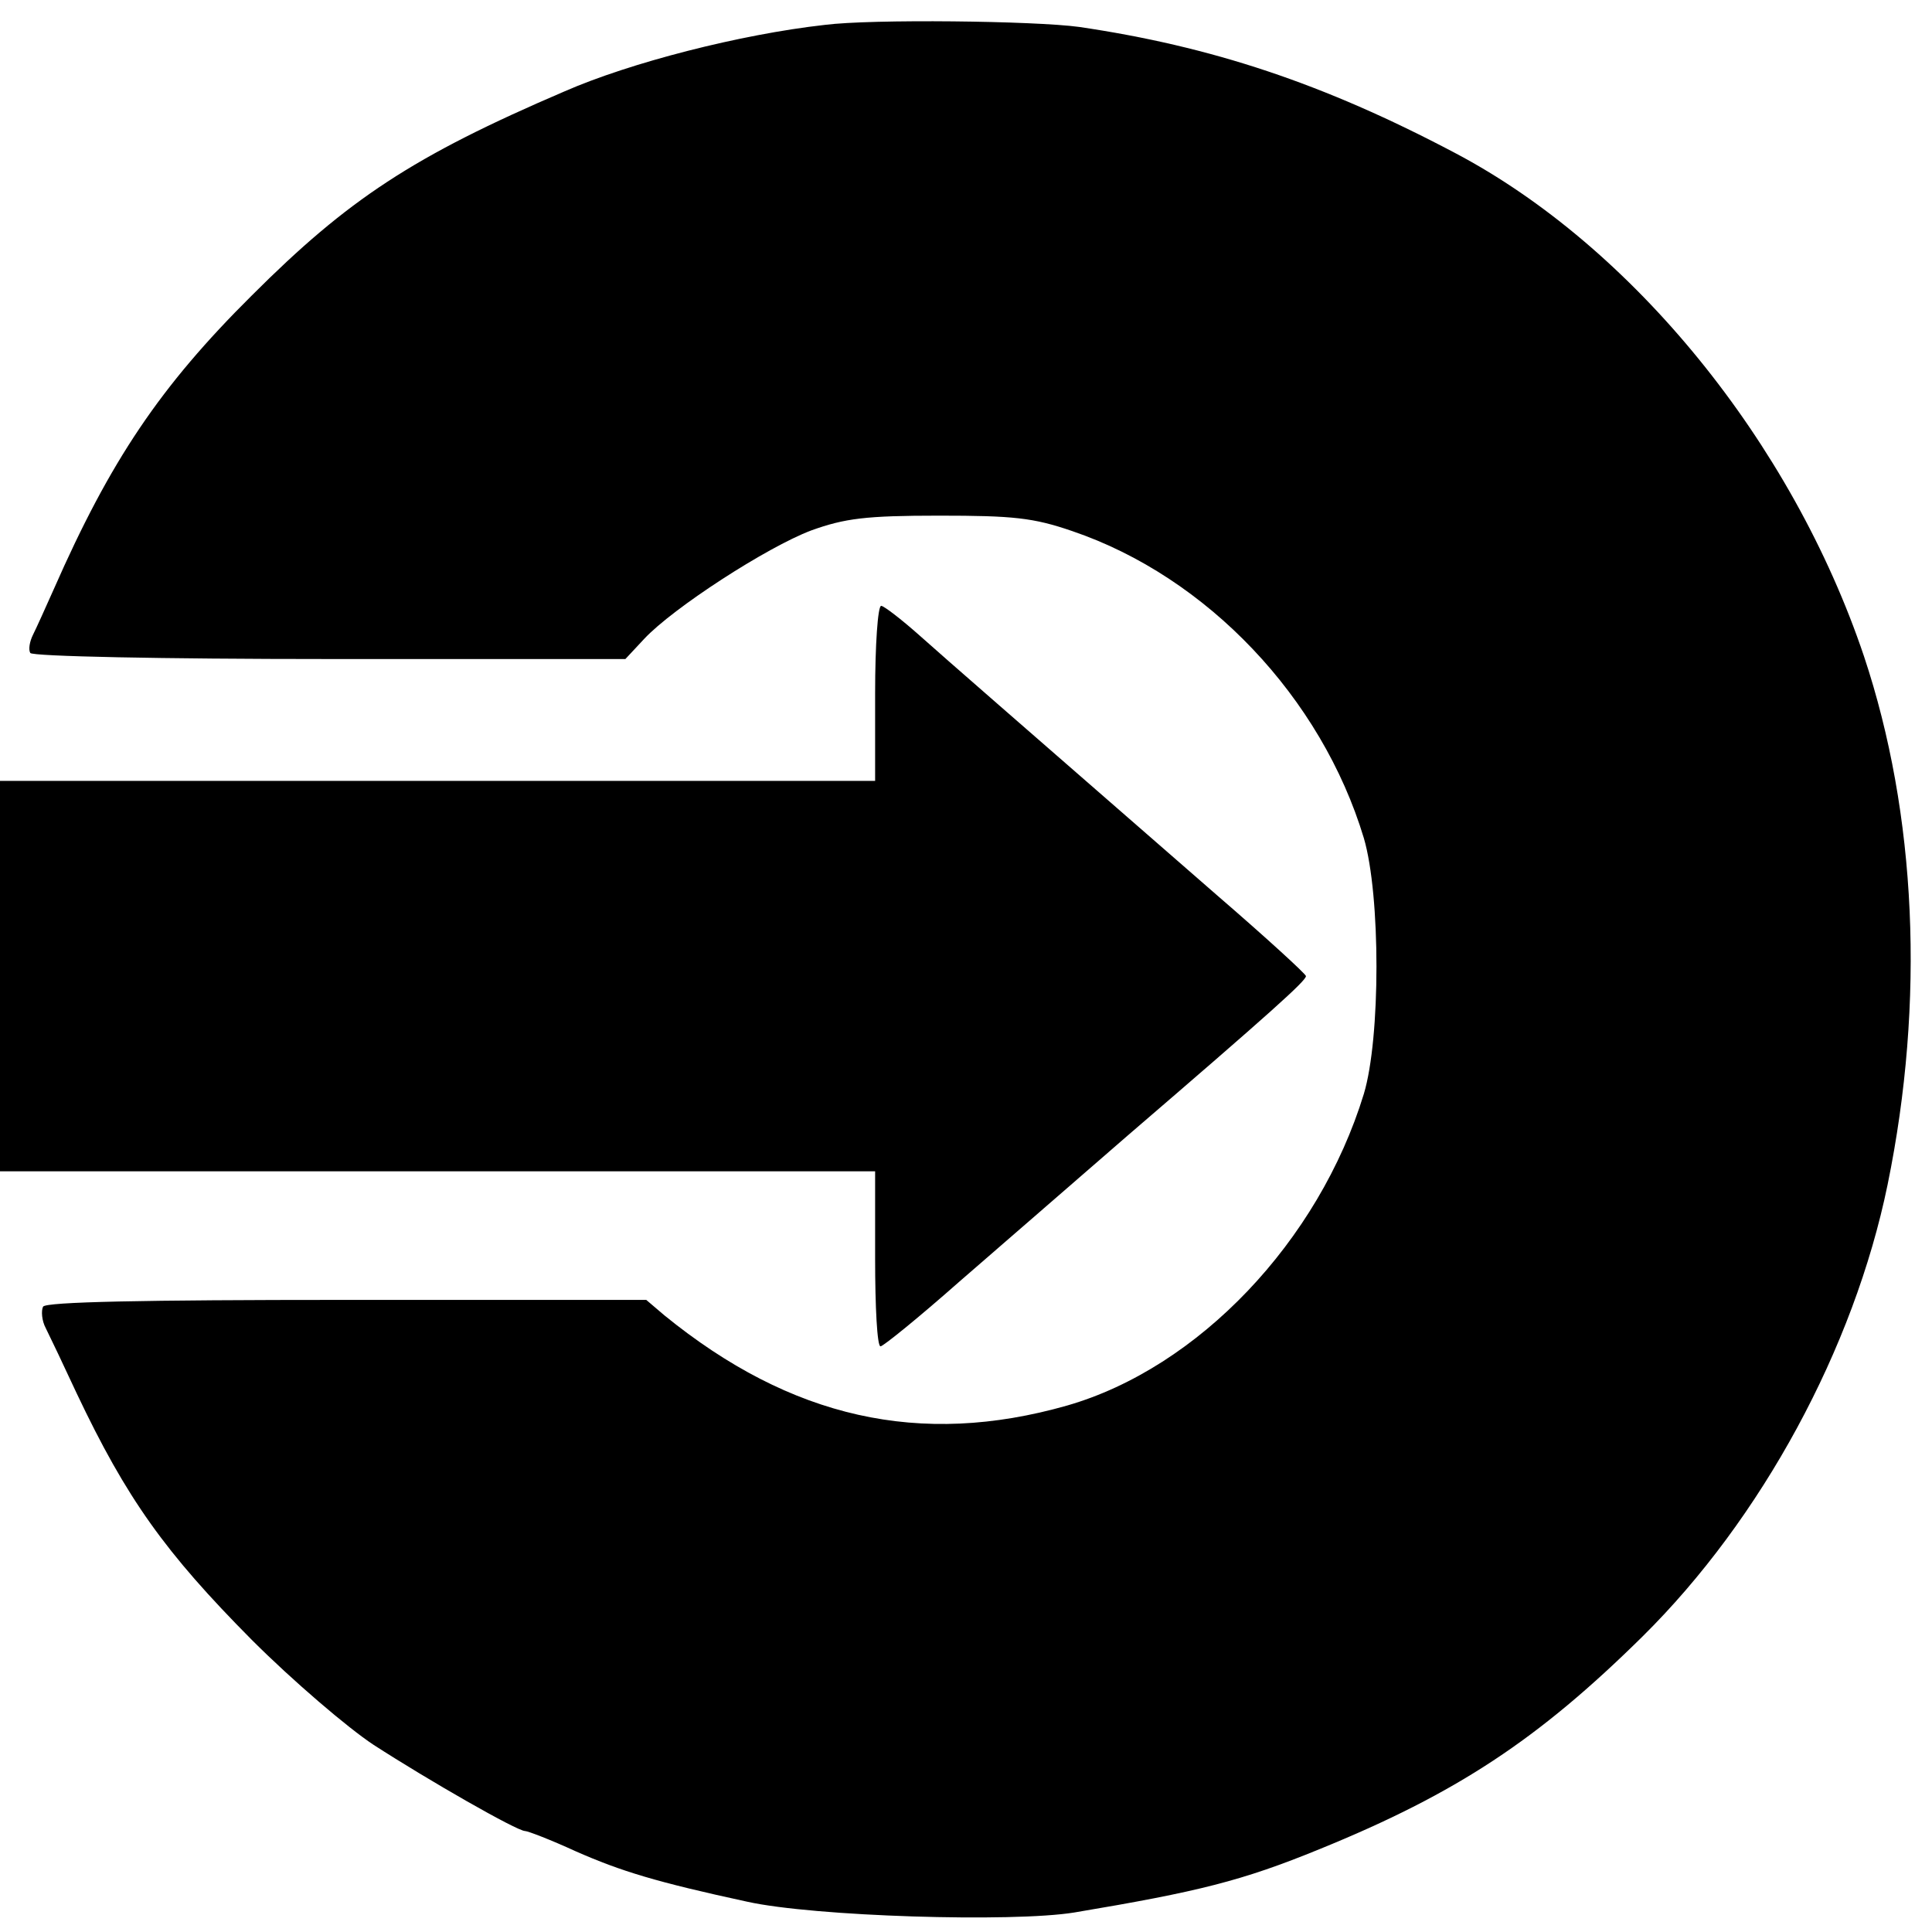
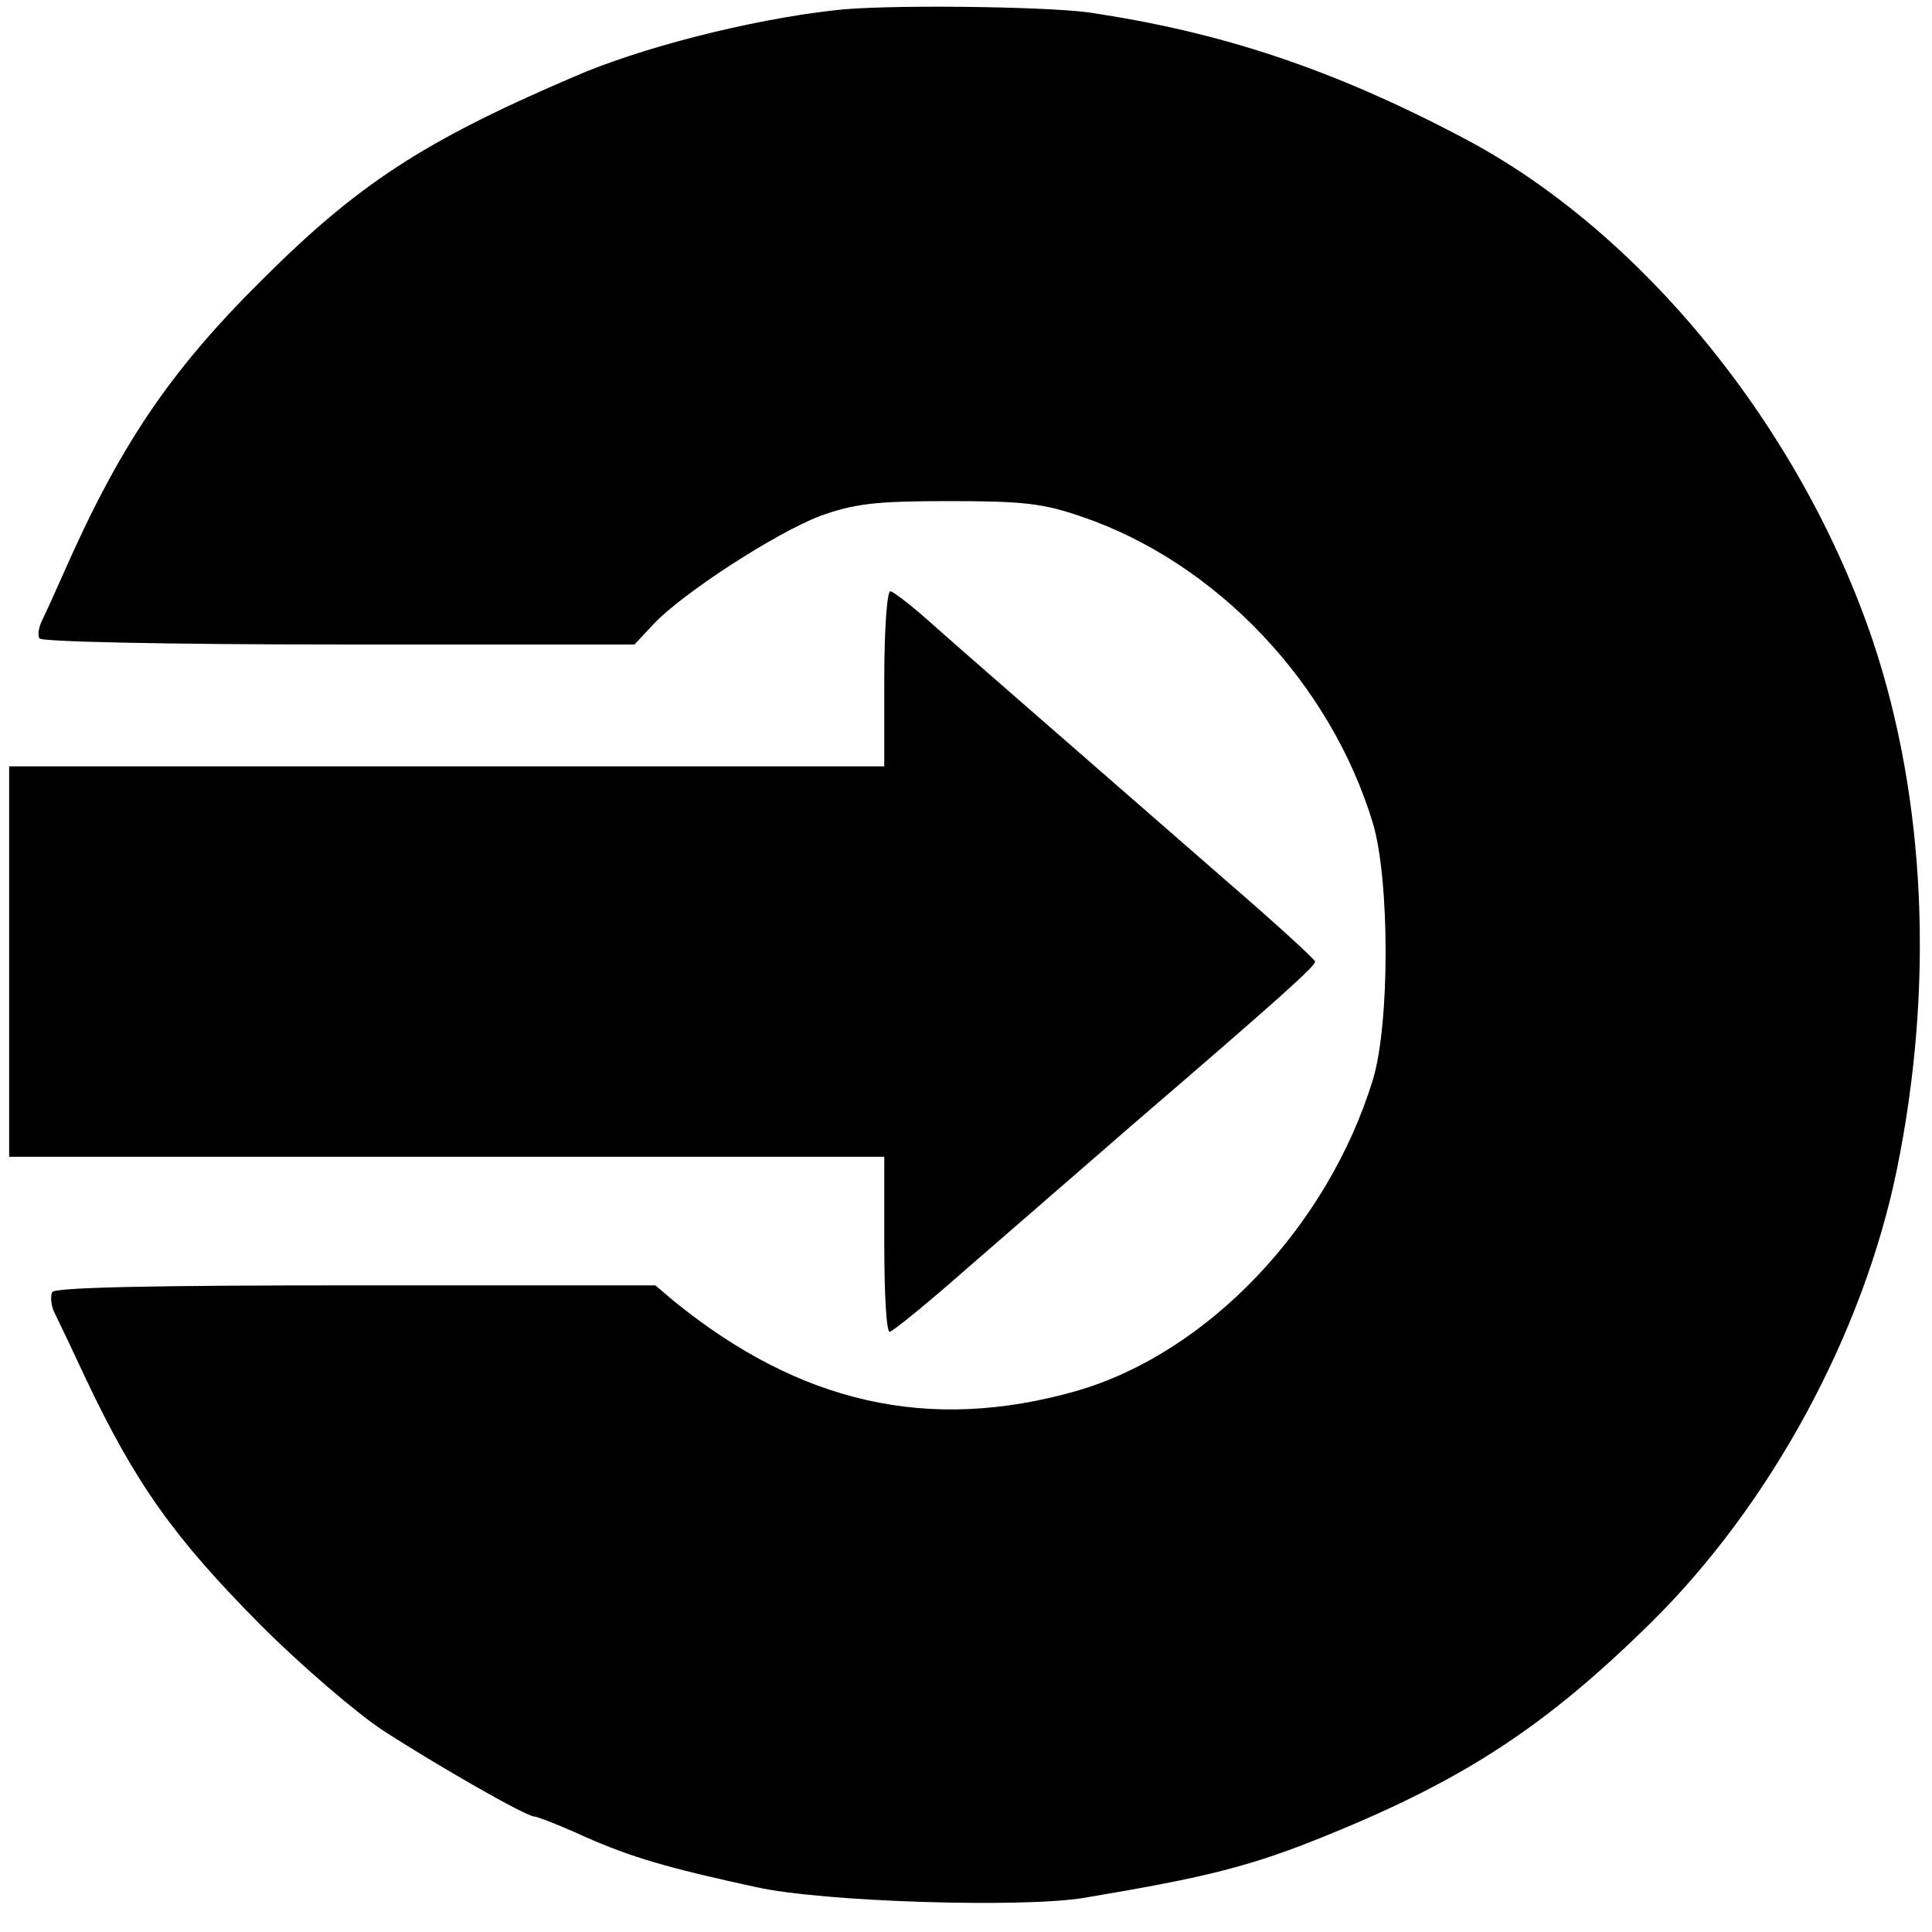
- <svg xmlns="http://www.w3.org/2000/svg" version="1.0" width="287pt" height="287pt" viewBox="0 0 287 287" preserveAspectRatio="xMidYMid meet">
-   <g transform="translate(0,287) scale(0.1,-0.1)" fill="#000000" stroke="none">
-     <path d="M1225 2833 c-125 -14 -289 -56 -387 -99 -224 -96 -321 -160 -464 -303 -136 -135 -210 -245 -294 -436 -12 -27 -26 -58 -31 -68 -5 -10 -7 -22 -4 -27 3 -5 195 -9 445 -9 l439 0 28 30 c43 46 182 136 248 161 50 18 81 22 190 22 110 0 140 -3 198 -23 200 -68 370 -247 433 -456 25 -85 25 -297 0 -380 -67 -219 -246 -407 -441 -463 -218 -62 -410 -19 -598 134 l-27 23 -445 0 c-305 0 -446 -3 -451 -10 -3 -6 -2 -21 4 -32 6 -12 27 -56 46 -97 74 -156 131 -236 260 -366 61 -61 143 -131 181 -156 82 -53 213 -128 225 -128 4 0 38 -13 75 -30 68 -30 121 -46 255 -75 99 -22 394 -31 486 -16 185 31 249 47 364 94 204 83 325 163 480 316 177 175 314 428 364 671 56 273 43 551 -35 785 -107 318 -344 609 -608 748 -195 103 -361 158 -558 187 -66 9 -308 12 -378 3z" />
-     <path d="M1300 1840 l0 -130 -650 0 -650 0 0 -290 0 -290 650 0 650 0 0 -130 c0 -71 3 -130 8 -130 4 0 57 43 117 96 61 53 173 150 250 217 214 184 265 230 265 237 0 3 -59 57 -132 120 -320 279 -396 345 -442 386 -27 24 -53 44 -57 44 -5 0 -9 -58 -9 -130z" />
+ <svg xmlns="http://www.w3.org/2000/svg" version="1.1" id="oemr_logo" x="0px" y="0px" viewBox="0 0 287 287" style="enable-background:new 0 0 287 287;" xml:space="preserve">
+   <g transform="translate(0,287) scale(0.1,-0.1)">
+     <path d="M1238.6,2854.6c-125-14-289-56-387-99c-224-96-321-160-464-303c-136-135-210-245-294-436c-12-27-26-58-31-68s-7-22-4-27   s195-9,445-9h439l28,30c43,46,182,136,248,161c50,18,81,22,190,22c110,0,140-3,198-23c200-68,370-247,433-456c25-85,25-297,0-380   c-67-219-246-407-441-463c-218-62-410-19-598,134l-27,23h-445c-305,0-446-3-451-10c-3-6-2-21,4-32c6-12,27-56,46-97   c74-156,131-236,260-366c61-61,143-131,181-156c82-53,213-128,225-128c4,0,38-13,75-30c68-30,121-46,255-75c99-22,394-31,486-16   c185,31,249,47,364,94c204,83,325,163,480,316c177,175,314,428,364,671c56,273,43,551-35,785c-107,318-344,609-608,748   c-195,103-361,158-558,187C1550.6,2860.6,1308.6,2863.6,1238.6,2854.6z" />
+     <path d="M1313.6,1861.6v-130h-650h-650v-290v-290h650h650v-130c0-71,3-130,8-130c4,0,57,43,117,96c61,53,173,150,250,217   c214,184,265,230,265,237c0,3-59,57-132,120c-320,279-396,345-442,386c-27,24-53,44-57,44   C1317.6,1991.6,1313.6,1933.6,1313.6,1861.6z" />
  </g>
</svg>
